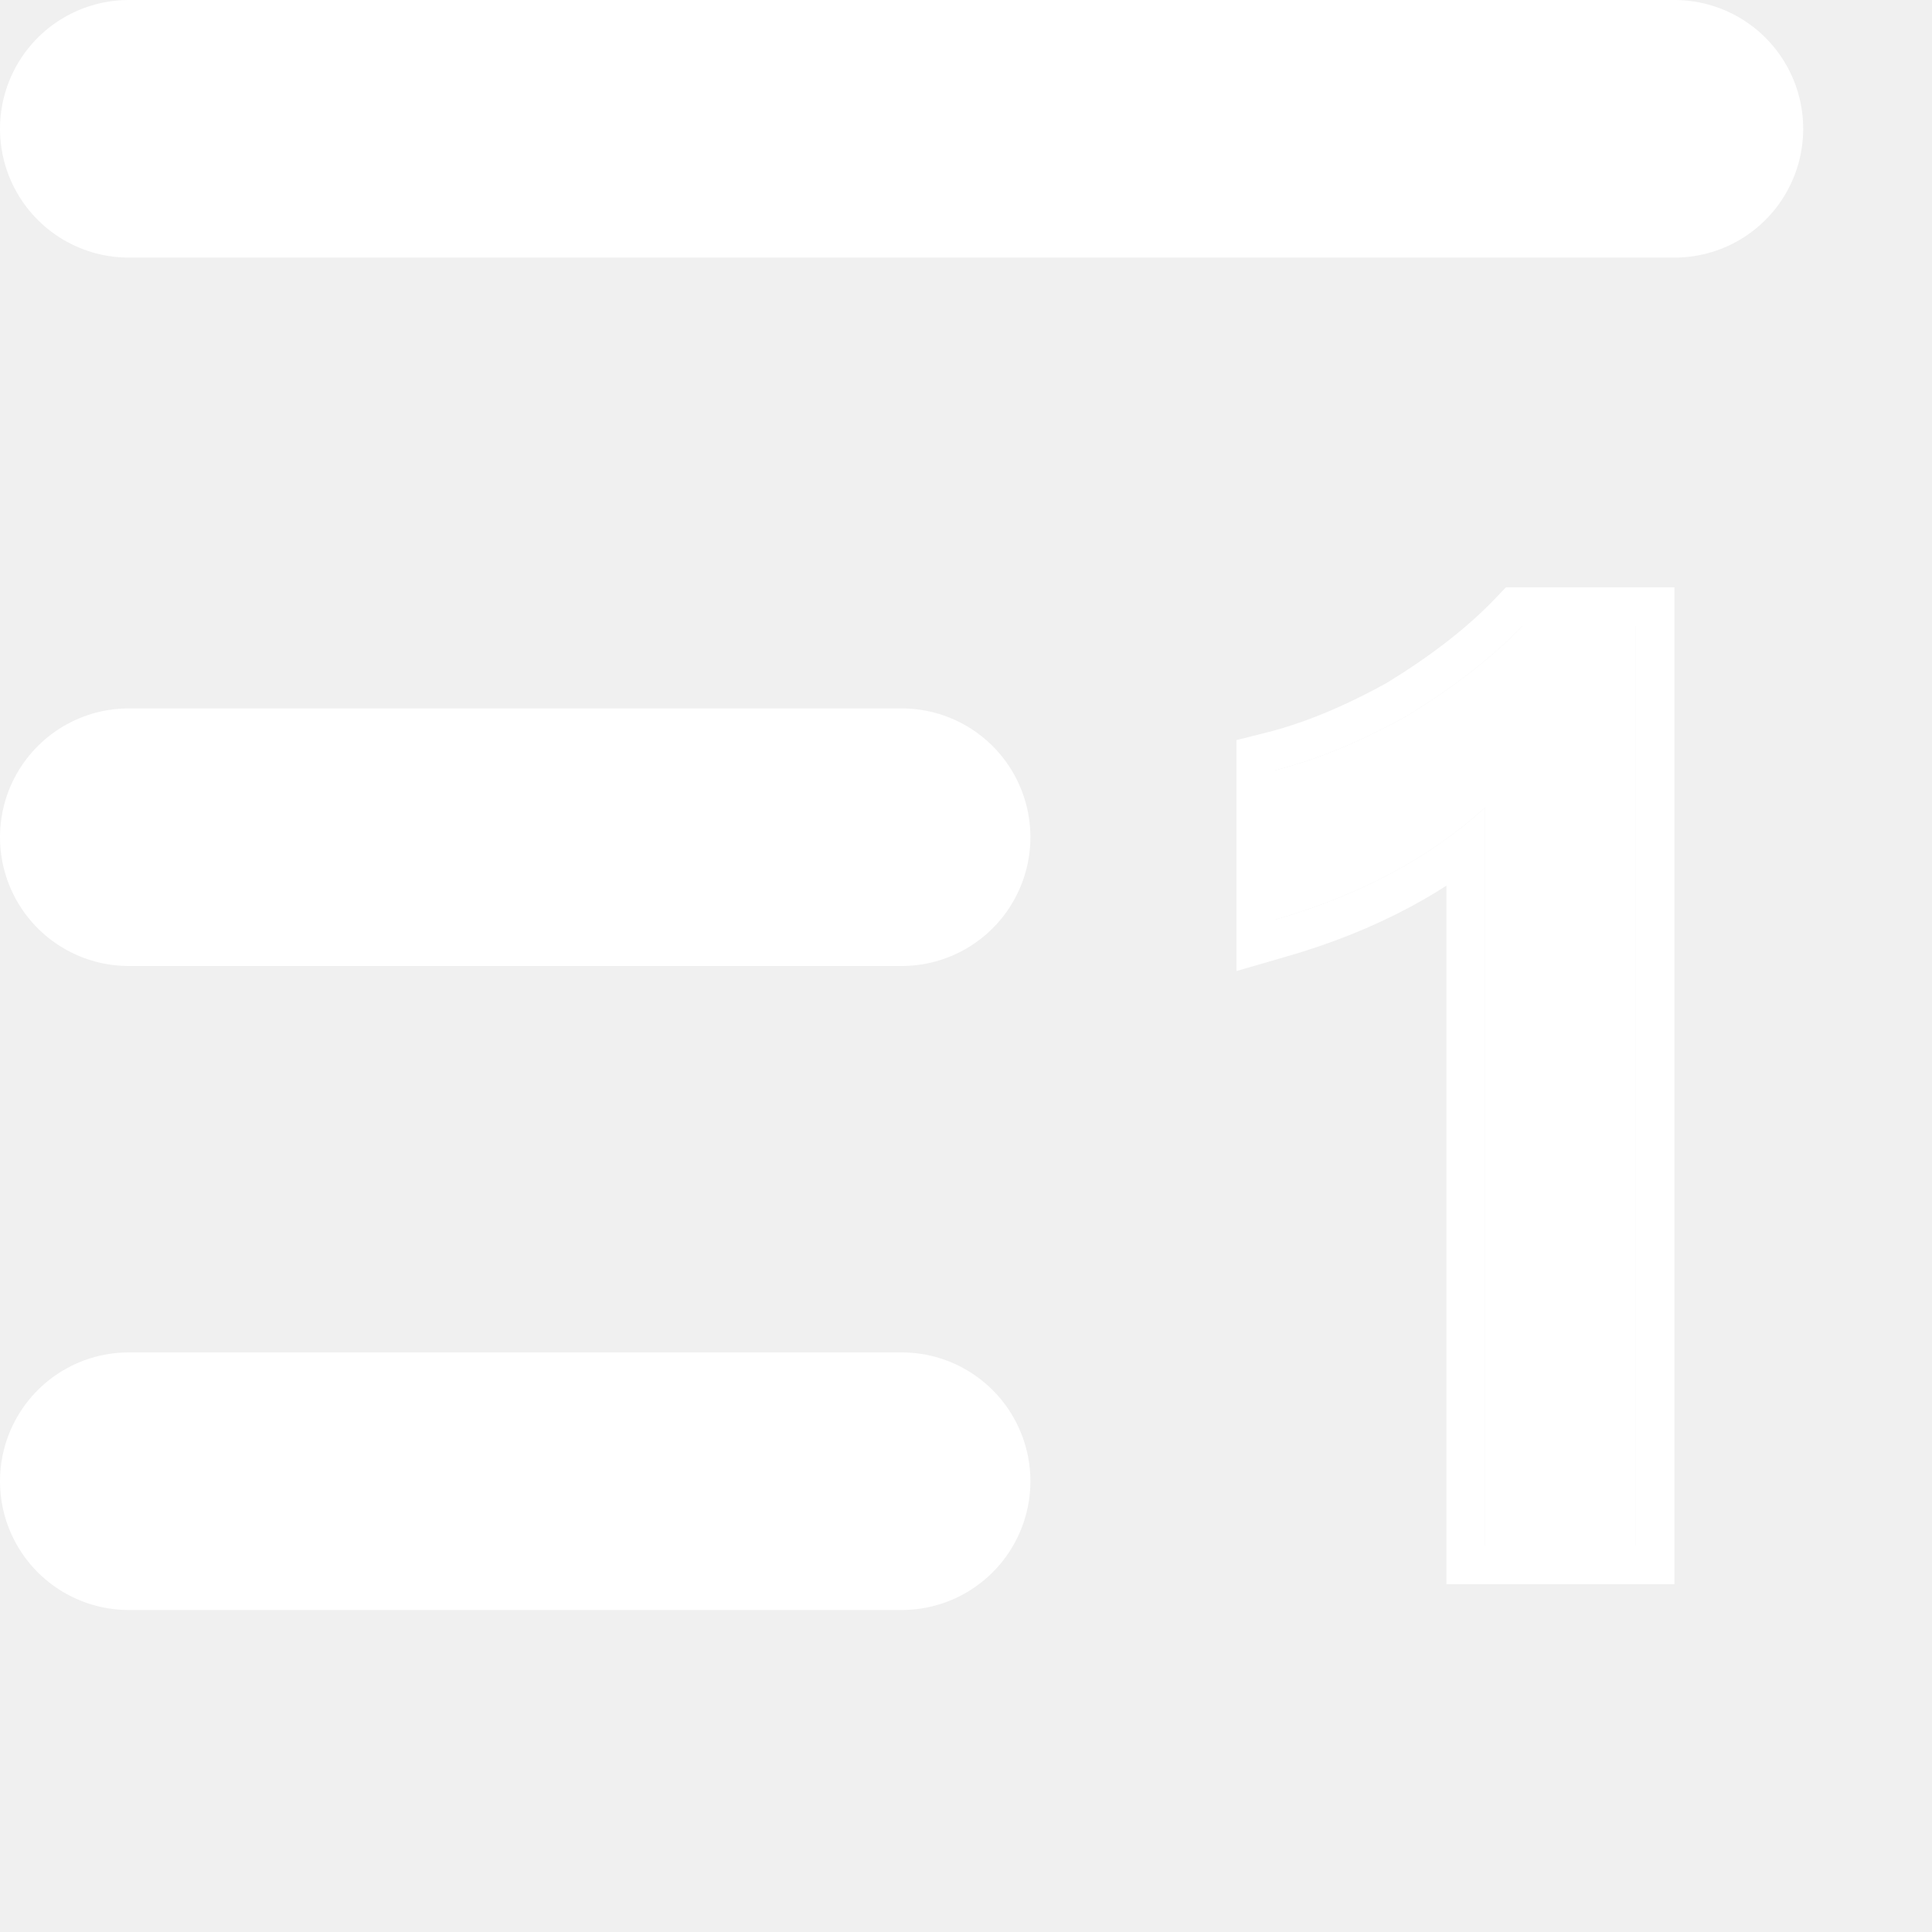
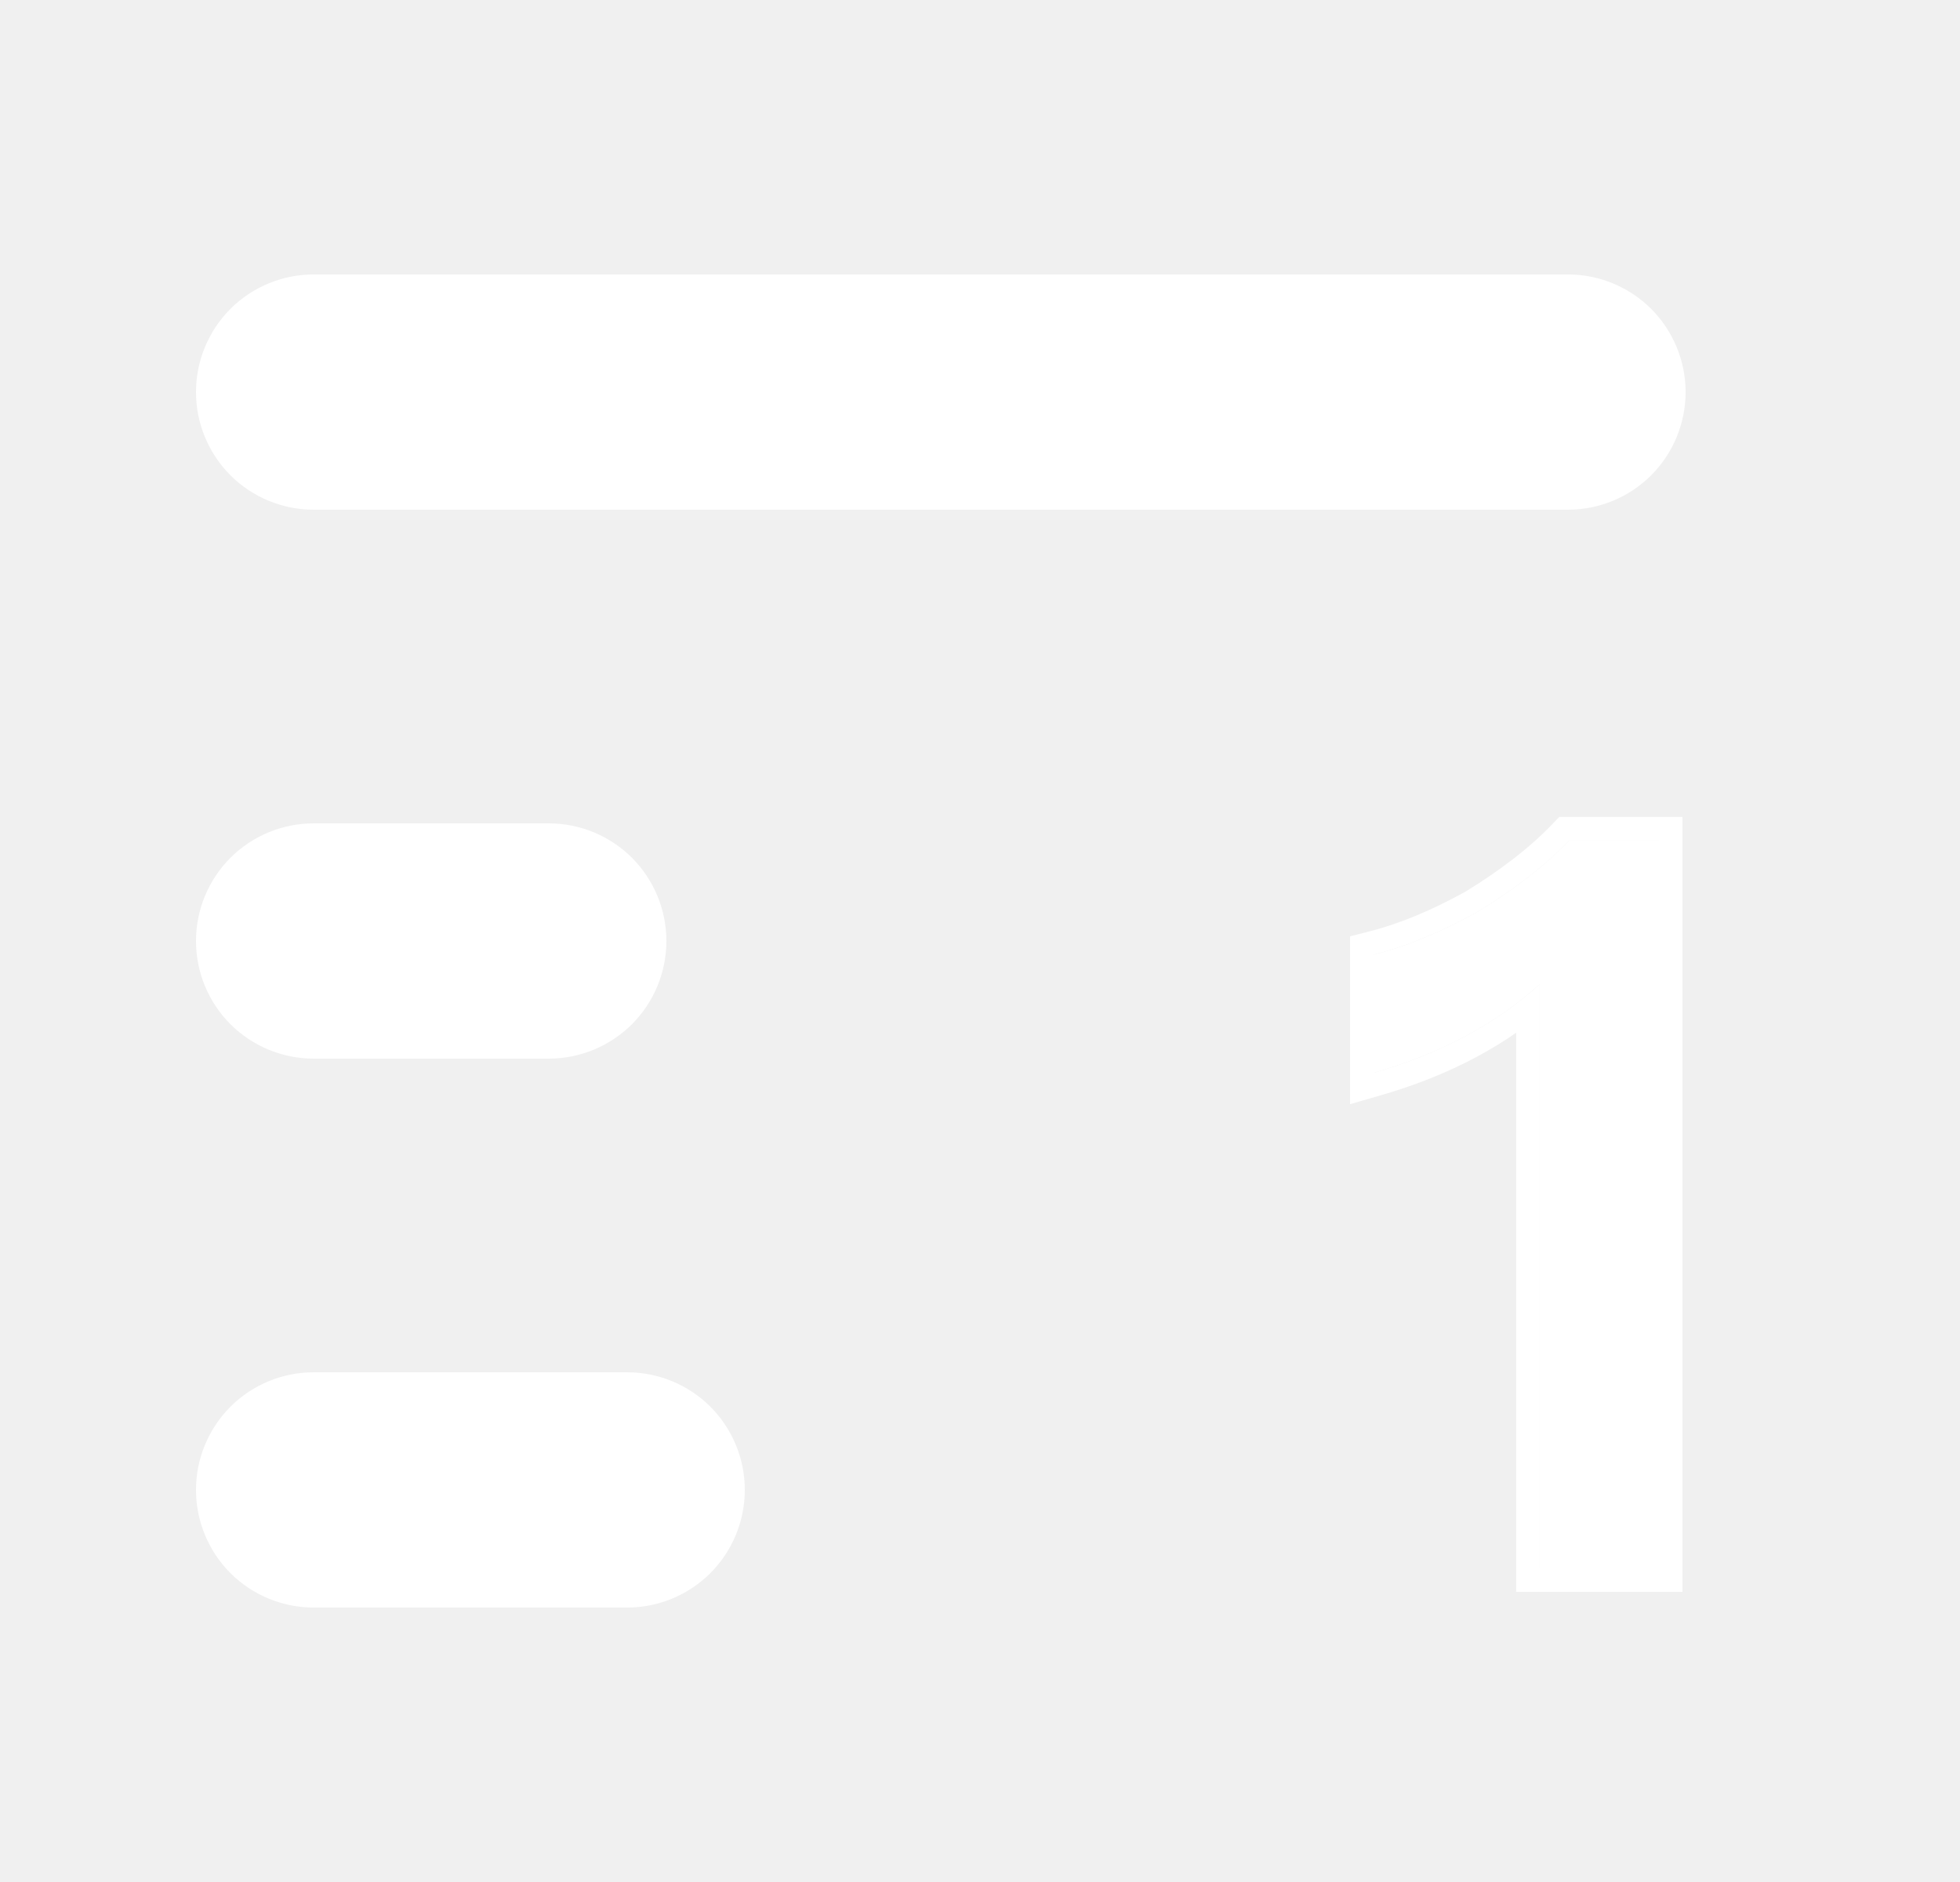
- <svg xmlns="http://www.w3.org/2000/svg" width="15" height="15" viewBox="0 0 15 15" fill="none">
-   <path d="M7 6.5H1ZM13 1H7H1M7 11.5H1Z" fill="white" />
-   <path d="M7 6.5H1M13 1H7H1M7 11.5H1" stroke="white" stroke-width="2" stroke-linecap="round" stroke-linejoin="round" />
-   <mask id="path-3-outside-1_833_174" maskUnits="userSpaceOnUse" x="9.5" y="4" width="4" height="9" fill="black">
-     <rect fill="white" x="9.5" y="4" width="4" height="9" />
-     <path d="M11.82 4.86H12.7V12H11.53V6.27C11.1 6.66 10.56 6.95 9.9 7.14V5.98C10.22 5.9 10.56 5.76 10.92 5.56C11.28 5.34 11.58 5.11 11.82 4.86Z" />
+ <svg xmlns="http://www.w3.org/2000/svg" width="25" height="24" viewBox="0 0 25 24" fill="none">
+   <mask id="path-1-outside-1_1086_74" maskUnits="userSpaceOnUse" x="17" y="10" width="5" height="11" fill="black">
+     <rect fill="white" x="17" y="10" width="5" height="11" />
+     <path d="M20.016 10.718H21.16V20H19.639V12.551C19.08 13.058 18.378 13.435 17.52 13.682V12.174C17.936 12.07 18.378 11.888 18.846 11.628C19.314 11.342 19.704 11.043 20.016 10.718Z" />
  </mask>
-   <path d="M11.82 4.86H12.7V12H11.53V6.27C11.1 6.66 10.56 6.95 9.9 7.14V5.98C10.22 5.9 10.56 5.76 10.92 5.56C11.28 5.34 11.58 5.11 11.82 4.86Z" fill="white" />
-   <path d="M11.82 4.86V4.56H11.692L11.604 4.652L11.82 4.86ZM12.7 4.86H13V4.56H12.7V4.86ZM12.7 12V12.3H13V12H12.7ZM11.53 12H11.23V12.3H11.53V12ZM11.53 6.27H11.83V5.593L11.329 6.048L11.53 6.27ZM9.9 7.14H9.6V7.539L9.983 7.428L9.9 7.14ZM9.9 5.98L9.827 5.689L9.6 5.746V5.98H9.9ZM10.92 5.56L11.066 5.822L11.076 5.816L10.92 5.56ZM11.82 4.86V5.16H12.7V4.86V4.56H11.82V4.86ZM12.7 4.86H12.4V12H12.7H13V4.86H12.7ZM12.7 12V11.7H11.53V12V12.3H12.7V12ZM11.53 12H11.83V6.27H11.53H11.23V12H11.53ZM11.53 6.27L11.329 6.048C10.938 6.402 10.44 6.672 9.817 6.852L9.9 7.14L9.983 7.428C10.68 7.228 11.262 6.918 11.732 6.492L11.53 6.27ZM9.9 7.14H10.2V5.98H9.9H9.6V7.14H9.9ZM9.9 5.98L9.973 6.271C10.324 6.183 10.688 6.032 11.066 5.822L10.92 5.56L10.774 5.298C10.432 5.488 10.116 5.617 9.827 5.689L9.9 5.98ZM10.92 5.56L11.076 5.816C11.452 5.587 11.774 5.341 12.036 5.068L11.82 4.86L11.604 4.652C11.386 4.879 11.108 5.093 10.764 5.304L10.92 5.56Z" fill="white" mask="url(#path-3-outside-1_833_174)" />
+   <path d="M20.016 10.718H21.16V20H19.639V12.551C19.08 13.058 18.378 13.435 17.52 13.682V12.174C17.936 12.07 18.378 11.888 18.846 11.628C19.314 11.342 19.704 11.043 20.016 10.718Z" fill="white" />
+   <path d="M20.016 10.718V10.418H19.888L19.8 10.51L20.016 10.718ZM21.16 10.718H21.46V10.418H21.16V10.718ZM21.16 20V20.3H21.46V20H21.16ZM19.639 20H19.339V20.3H19.639V20ZM19.639 12.551H19.939V11.874L19.438 12.329L19.639 12.551ZM17.52 13.682H17.22V14.081L17.603 13.97L17.52 13.682ZM17.52 12.174L17.447 11.883L17.22 11.94V12.174H17.52ZM18.846 11.628L18.992 11.89L19.002 11.884L18.846 11.628ZM20.016 10.718V11.018H21.16V10.718V10.418H20.016V10.718ZM21.16 10.718H20.86V20H21.16H21.46V10.718H21.16ZM21.16 20V19.7H19.639V20V20.3H21.16V20ZM19.639 20H19.939V12.551H19.639H19.339V20H19.639ZM19.639 12.551L19.438 12.329C18.918 12.8 18.258 13.157 17.437 13.394L17.52 13.682L17.603 13.97C18.498 13.713 19.242 13.316 19.84 12.773L19.639 12.551ZM17.52 13.682H17.82V12.174H17.52H17.22V13.682H17.52ZM17.52 12.174L17.593 12.465C18.04 12.353 18.506 12.16 18.992 11.89L18.846 11.628L18.7 11.366C18.25 11.616 17.832 11.787 17.447 11.883L17.52 12.174ZM18.846 11.628L19.002 11.884C19.486 11.589 19.898 11.274 20.232 10.926L20.016 10.718L19.8 10.51C19.51 10.812 19.142 11.095 18.69 11.372L18.846 11.628Z" fill="white" mask="url(#path-1-outside-1_1086_74)" />
+   <g clip-path="url(#clip0_1086_74)">
+     <path d="M4 3.5C3.602 3.5 3.221 3.658 2.939 3.939C2.658 4.221 2.5 4.602 2.5 5C2.5 5.398 2.658 5.779 2.939 6.061C3.221 6.342 3.602 6.5 4 6.5H20C20.398 6.5 20.779 6.342 21.061 6.061C21.342 5.779 21.5 5.398 21.5 5C21.5 4.602 21.342 4.221 21.061 3.939C20.779 3.658 20.398 3.5 20 3.5H4ZM8 17.5C8.398 17.5 8.779 17.658 9.061 17.939C9.342 18.221 9.5 18.602 9.5 19C9.5 19.398 9.342 19.779 9.061 20.061C8.779 20.342 8.398 20.5 8 20.5H4C3.602 20.5 3.221 20.342 2.939 20.061C2.658 19.779 2.5 19.398 2.5 19C2.5 18.602 2.658 18.221 2.939 17.939C3.221 17.658 3.602 17.5 4 17.5H8ZM7 10.5C7.398 10.5 7.779 10.658 8.061 10.939C8.342 11.221 8.5 11.602 8.5 12C8.5 12.398 8.342 12.779 8.061 13.061C7.779 13.342 7.398 13.5 7 13.5H4C3.602 13.5 3.221 13.342 2.939 13.061C2.658 12.779 2.5 12.398 2.5 12C2.5 11.602 2.658 11.221 2.939 10.939C3.221 10.658 3.602 10.5 4 10.5H7Z" fill="white" />
+   </g>
+   <defs>
+     <clipPath id="clip0_1086_74">
+       <rect width="24" height="24" fill="white" />
+     </clipPath>
+   </defs>
</svg>
